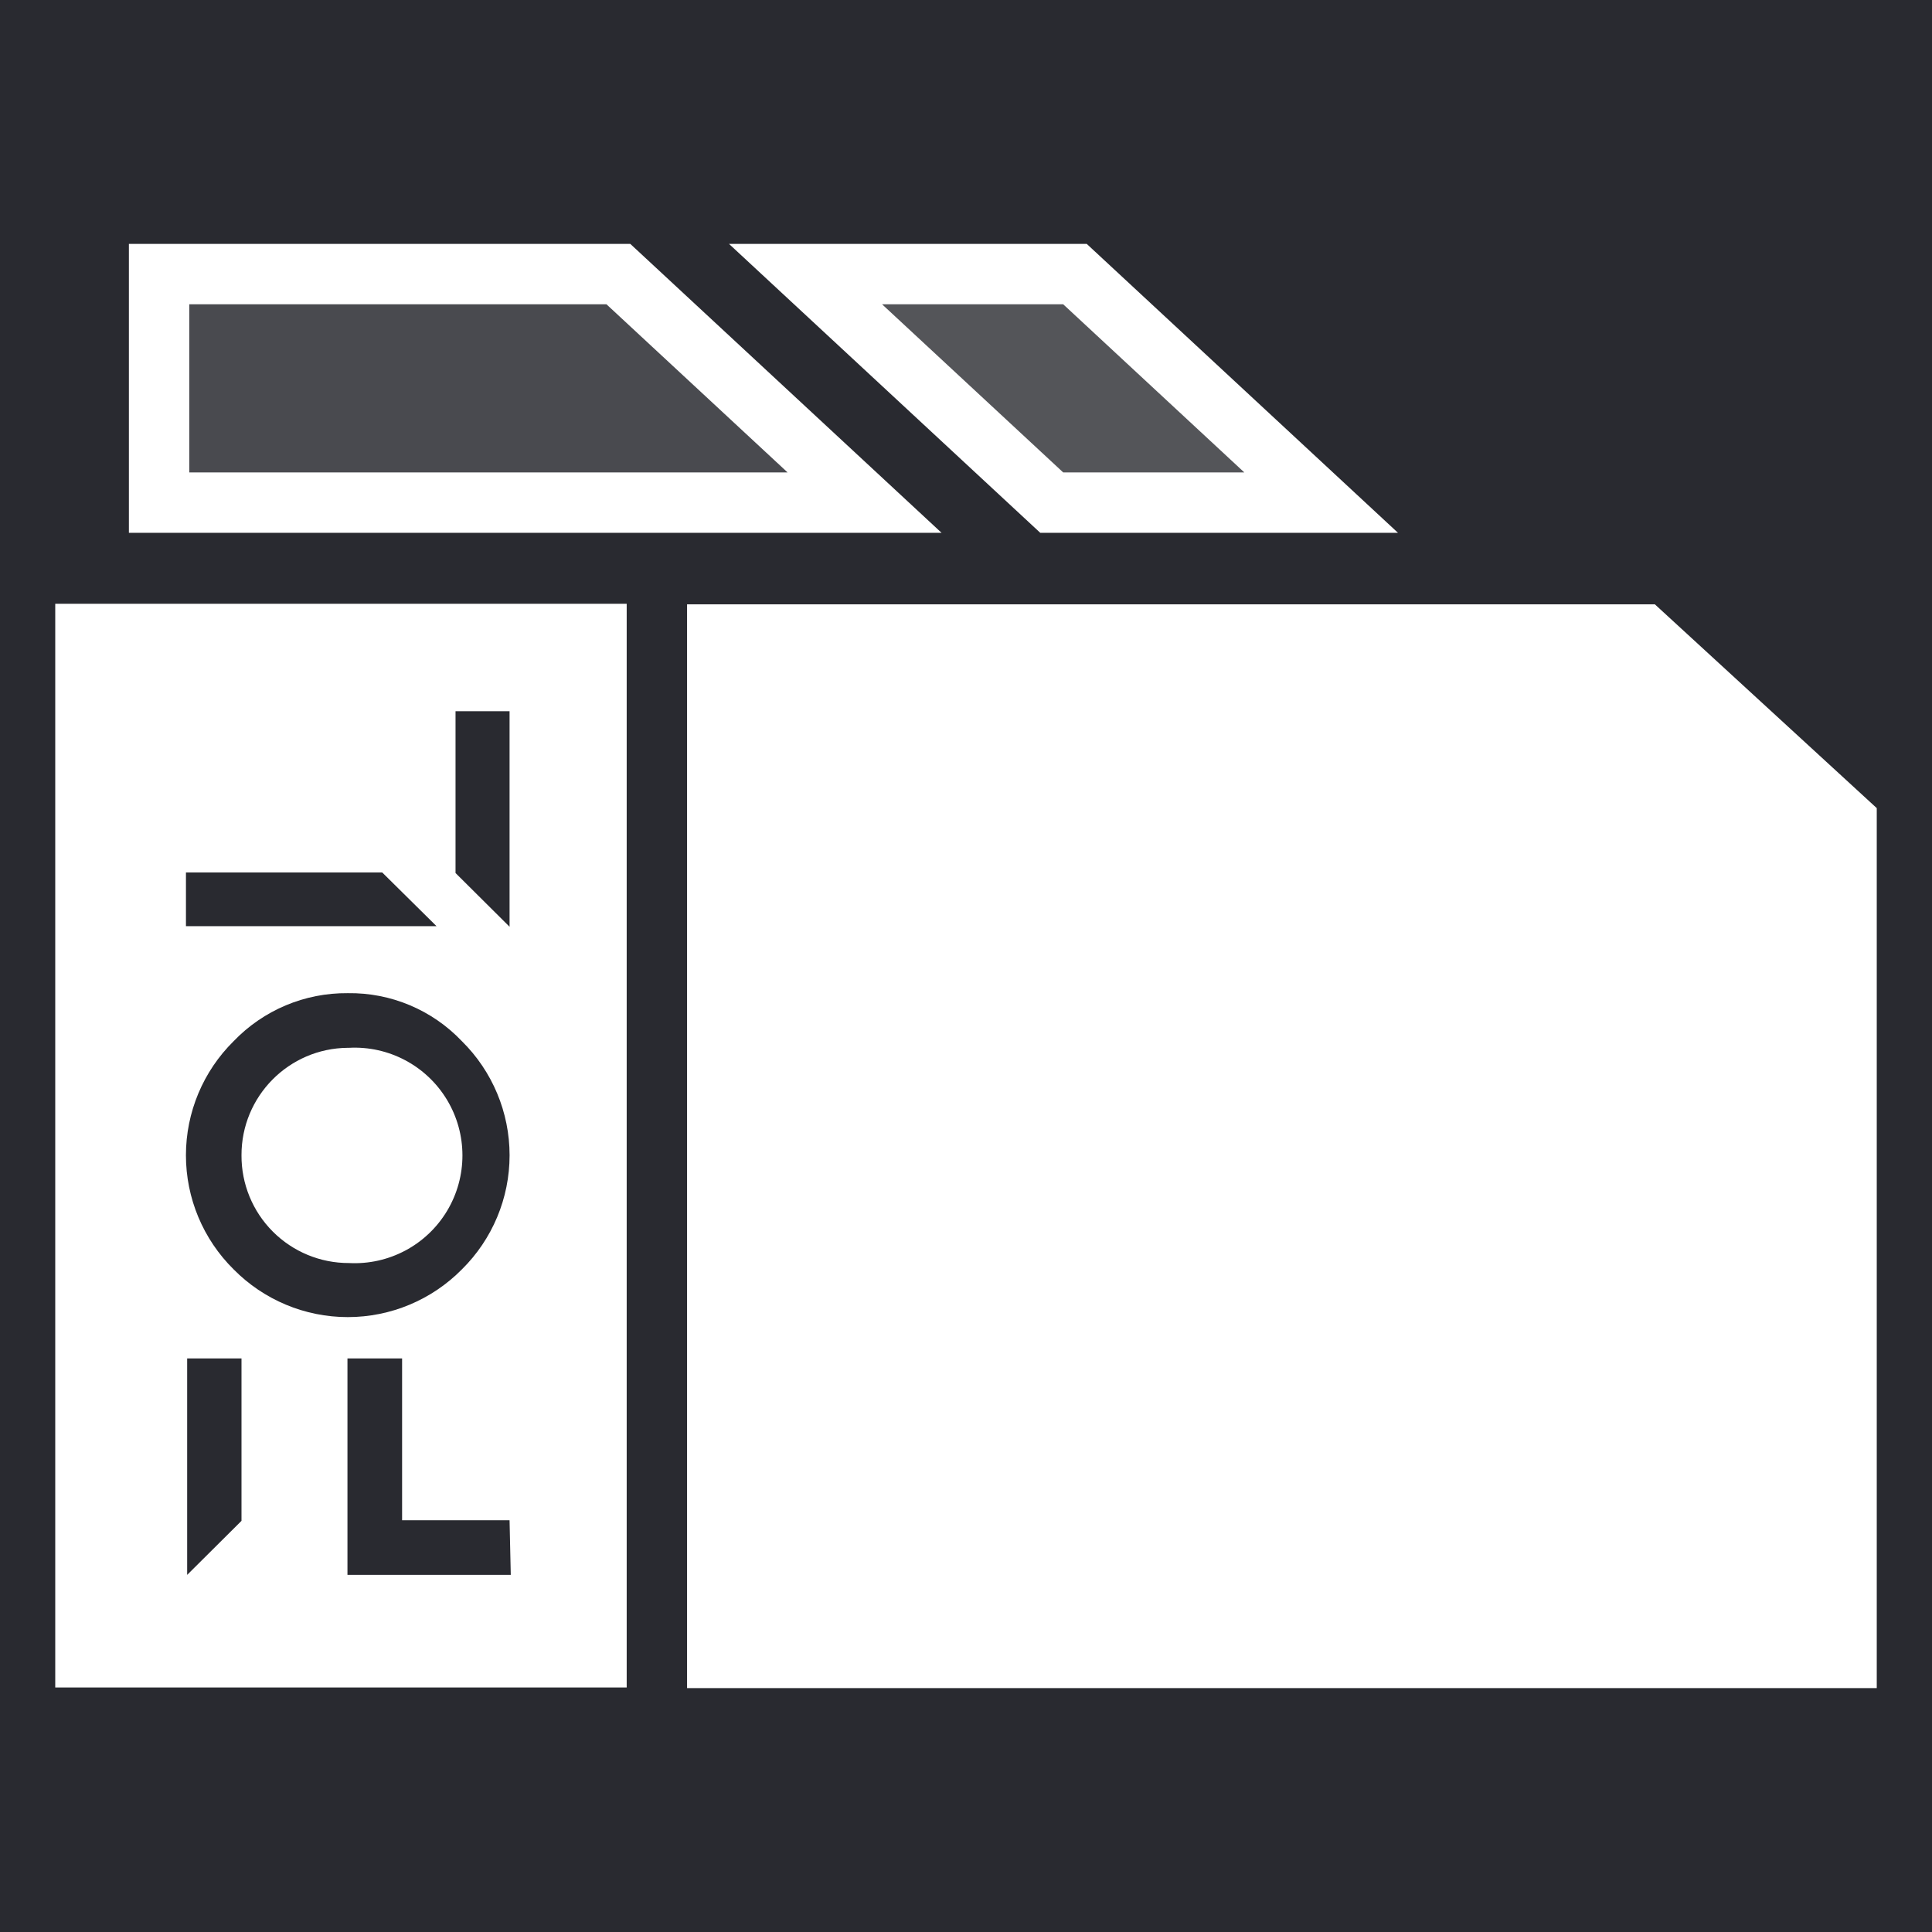
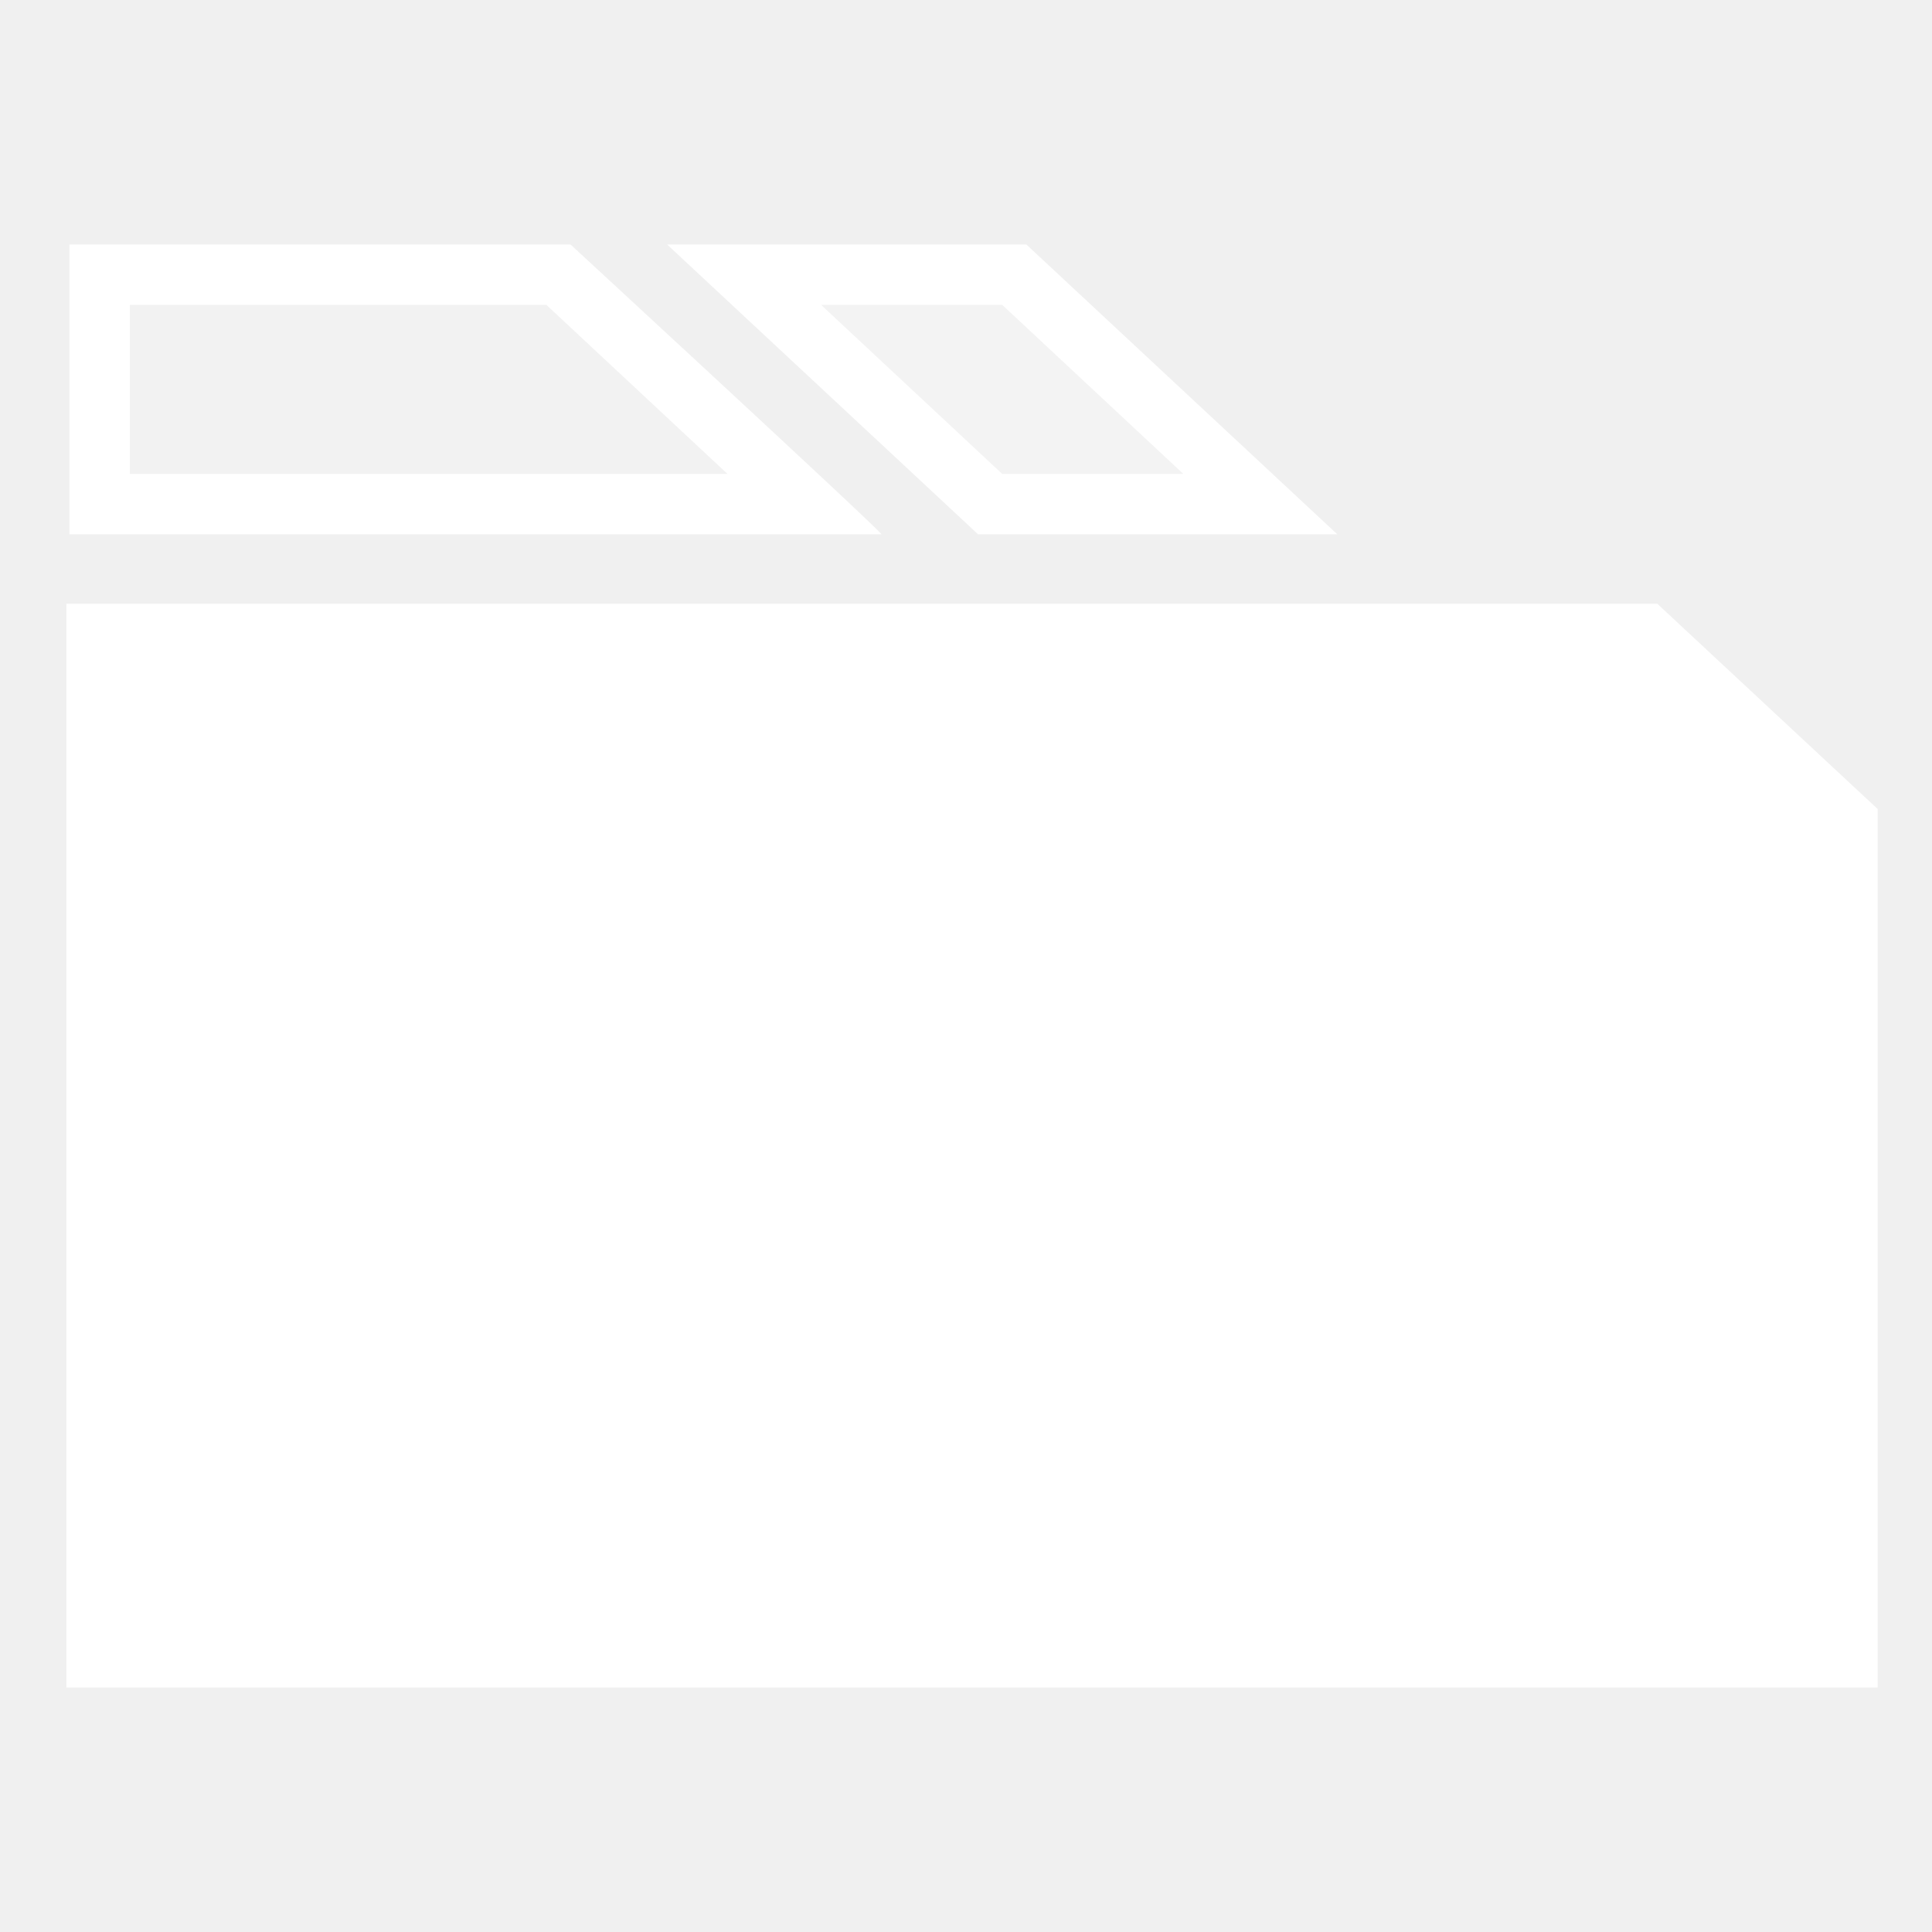
- <svg xmlns="http://www.w3.org/2000/svg" id="Icons" viewBox="0 0 64 64">
-   <rect x="-95.24" y="-14.52" width="1423.94" height="93.3" fill="#292a30" />
+ <svg xmlns="http://www.w3.org/2000/svg" version="1.1" x="0px" y="0px" viewBox="0 0 64 64" style="enable-background:new 0 0 64 64;" xml:space="preserve">
+   <style type="text/css">
+ 	.st0{opacity:0.15;fill:#FFFFFF;enable-background:new    ;}
+ 	.st1{fill:#FFFFFF;}
+ 	.st2{opacity:0.2;fill:#FFFFFF;enable-background:new    ;}
+ </style>
  <g id="Folder">
-     <polygon points="5.27 16.65 5.27 9.08 20.49 9.08 28.64 16.65 5.27 16.65" fill="#fff" opacity="0.15" />
-     <path d="M20.09,10.08l6,5.57H6.27V10.08H20.09m.79-2H4.27v9.57H31.19L20.88,8.08Z" fill="#fff" />
-     <polygon points="34.85 16.65 26.7 9.08 35.61 9.08 43.76 16.65 34.85 16.65" fill="#fff" opacity="0.2" />
-     <path d="M35.22,10.08l6,5.57h-6l-6-5.57h6m.78-2H24.15l10.31,9.57H46.31L36,8.08Z" fill="#fff" />
-     <polygon points="54.82 20.02 48.9 20.02 42.96 20.02 40.83 20.02 38.61 20.02 37.22 20.02 36.61 20.02 24.77 20.02 24.38 20.02 22.76 20.02 22.76 55.92 24.38 55.92 30.41 55.92 36.61 55.92 37.22 55.92 38.61 55.92 40.83 55.92 42.96 55.92 48.9 55.92 62.17 55.92 62.17 28.33 62.17 26.77 54.82 20.02" fill="#fff" />
-     <path d="M11.52,34.71A3.55,3.55,0,0,0,8,38.27a3.55,3.55,0,0,0,3.56,3.57,3.57,3.57,0,1,0,0-7.13Z" fill="#fff" />
-     <path d="M1.83,20v35.9H20.76V20Zm4.33,8.9h6.5l1.8,1.78H6.16ZM8,50.38l-1.8,1.79V45H8Zm8.92,1.79H11.51V45h1.81v5.36h3.56ZM15.3,42.05a5.31,5.31,0,0,1-7.56,0,5.31,5.31,0,0,1,0-7.56,5.17,5.17,0,0,1,3.78-1.59,5.11,5.11,0,0,1,3.78,1.59,5.31,5.31,0,0,1,0,7.56ZM16.88,30.7l-1.79-1.78V23.56h1.79Z" fill="#fff" />
+     <polygon class="st0" points="3.3,16.6 3.3,9.1 18.5,9.1 26.6,16.6  " />
+     <path class="st1" d="M18.1,10.1l6,5.6H4.3v-5.6H18.1 M18.9,8.1H2.3v9.6h26.9C29.2,17.6,18.9,8.1,18.9,8.1z" />
+     <polygon class="st2" points="32.8,16.6 24.7,9.1 33.6,9.1 41.8,16.6  " />
+     <path class="st1" d="M33.2,10.1l6,5.6h-6l-6-5.6H33.2 M34,8.1H22.1l10.3,9.6h11.9L34,8.1z" />
+     <polygon class="st1" points="54.9,20 49,20 43.1,20 41,20 38.8,20 37.4,20 36.8,20 25,20 24.6,20 2.2,20 2.2,55.9 24.6,55.9    30.6,55.9 36.8,55.9 37.4,55.9 38.8,55.9 41,55.9 43.1,55.9 49,55.9 62.2,55.9 62.2,28.3 62.2,26.8  " />
  </g>
</svg>
